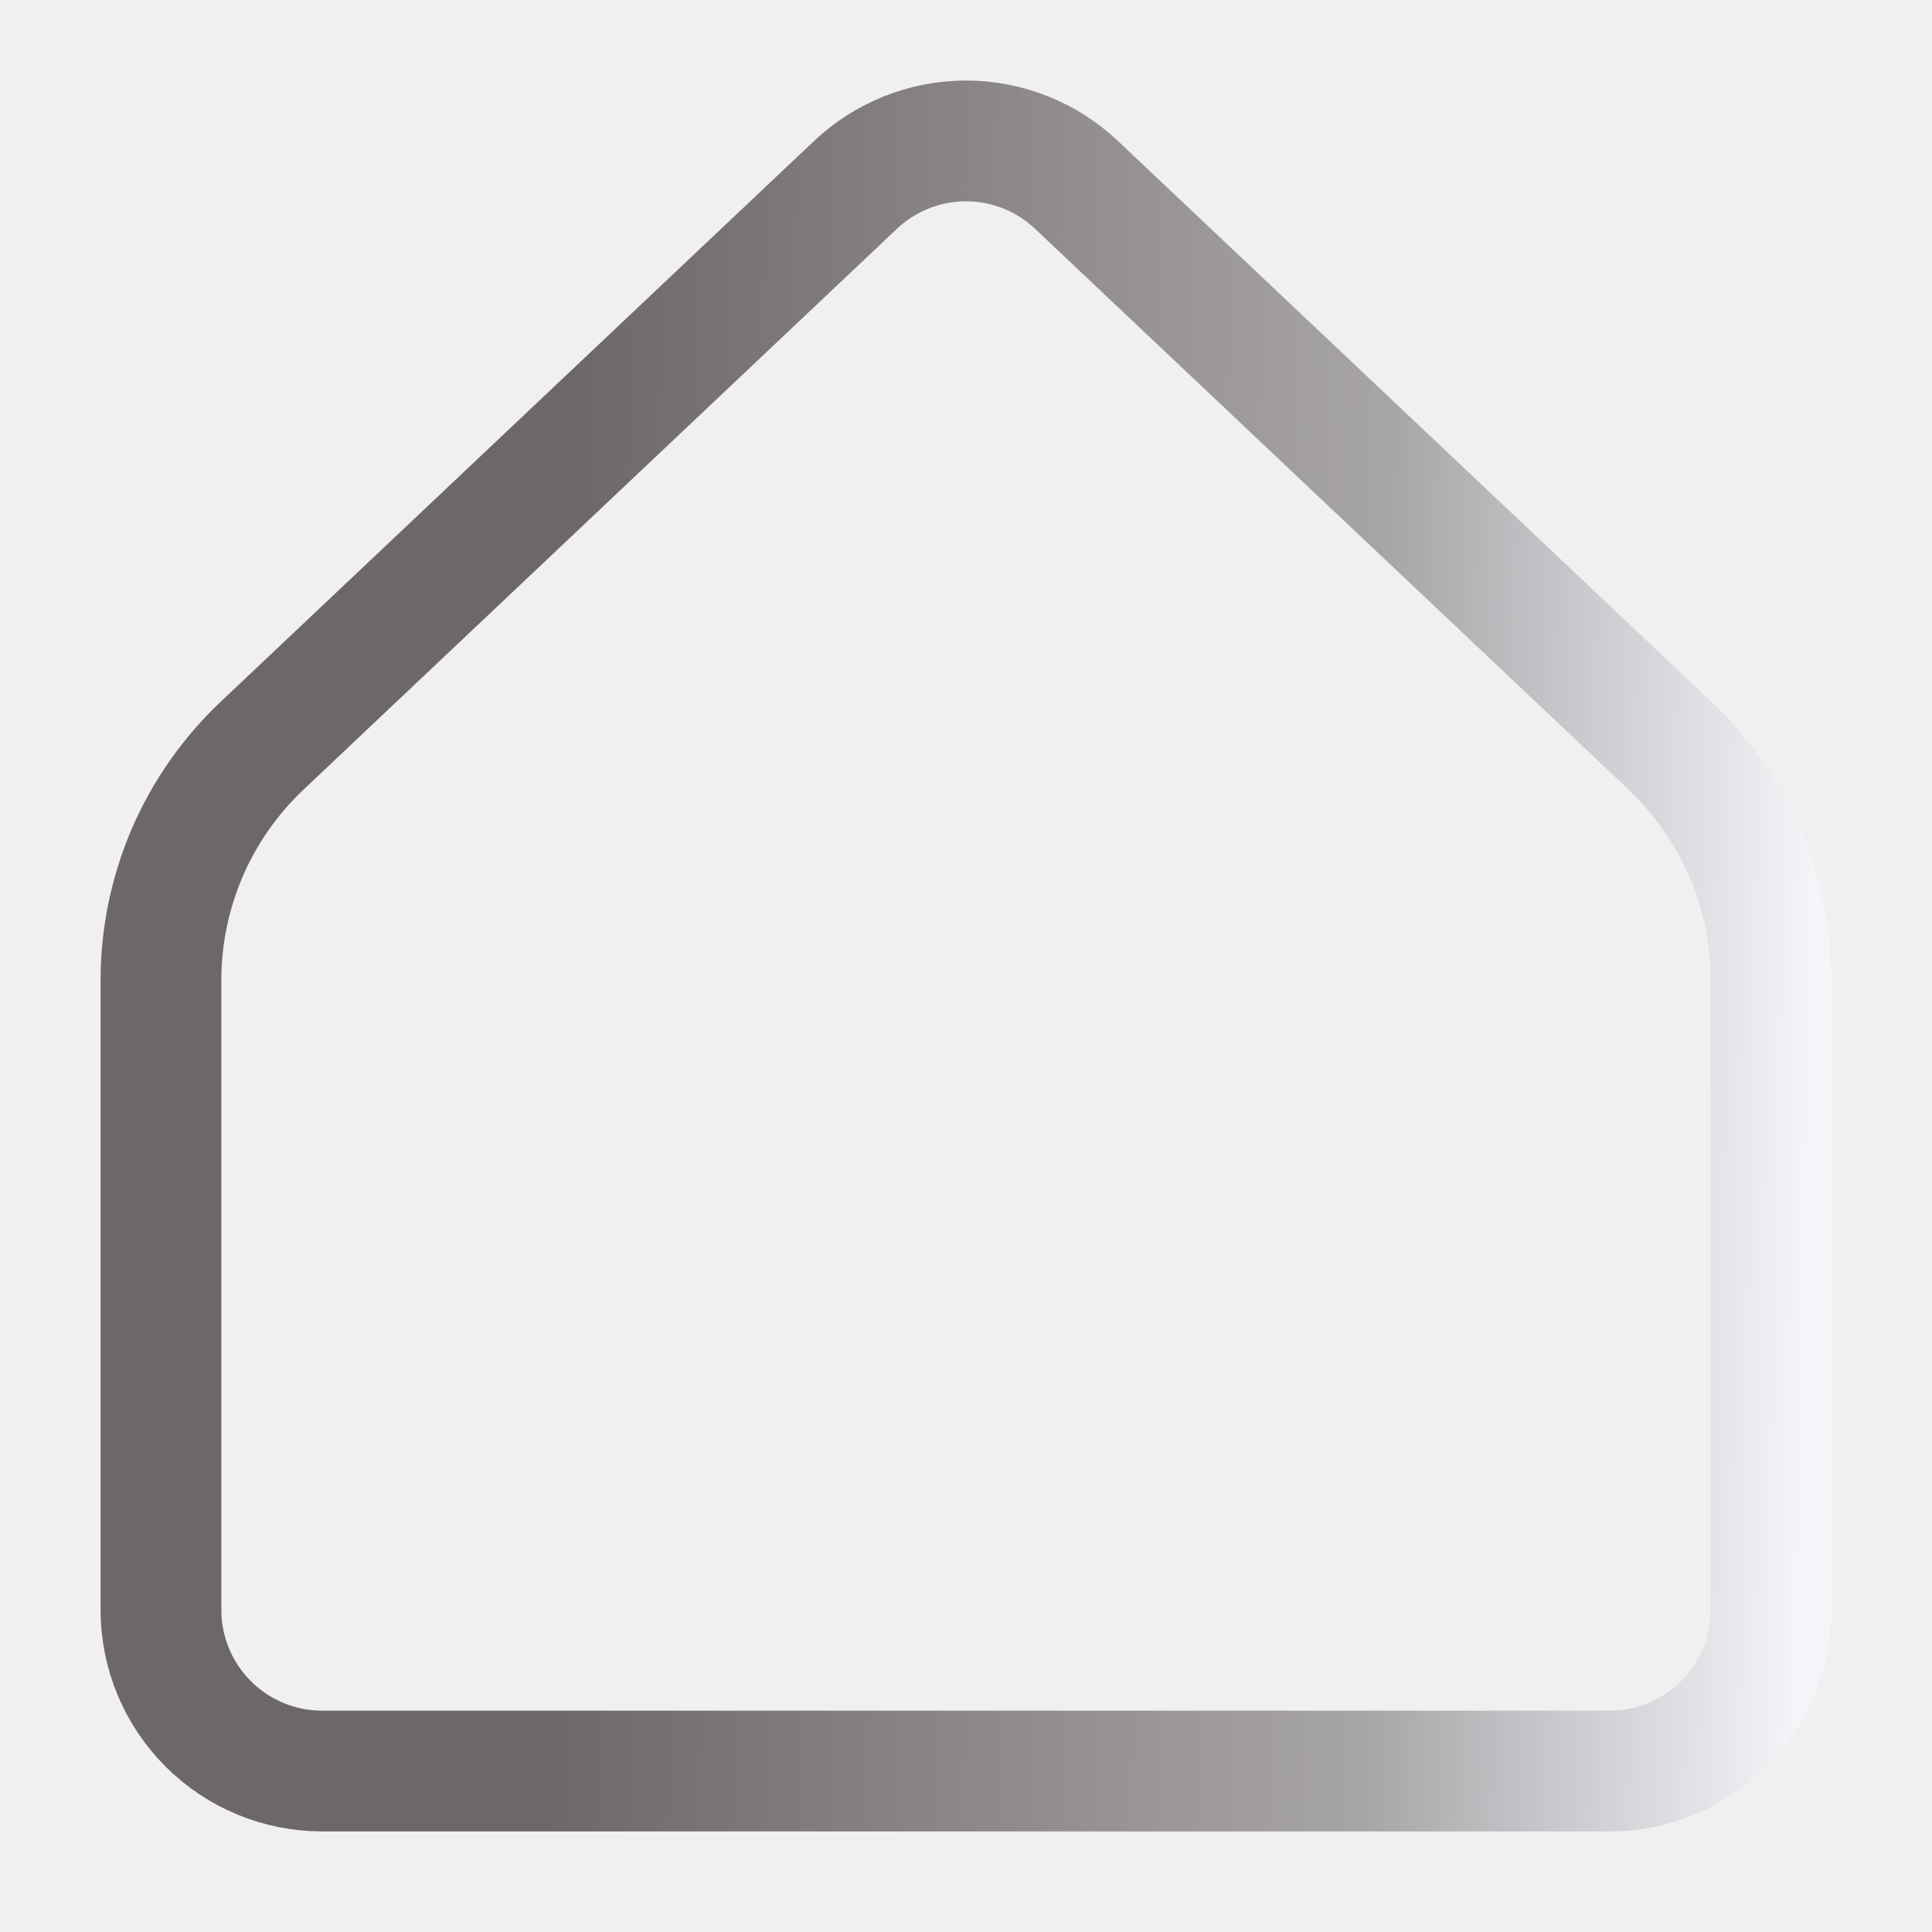
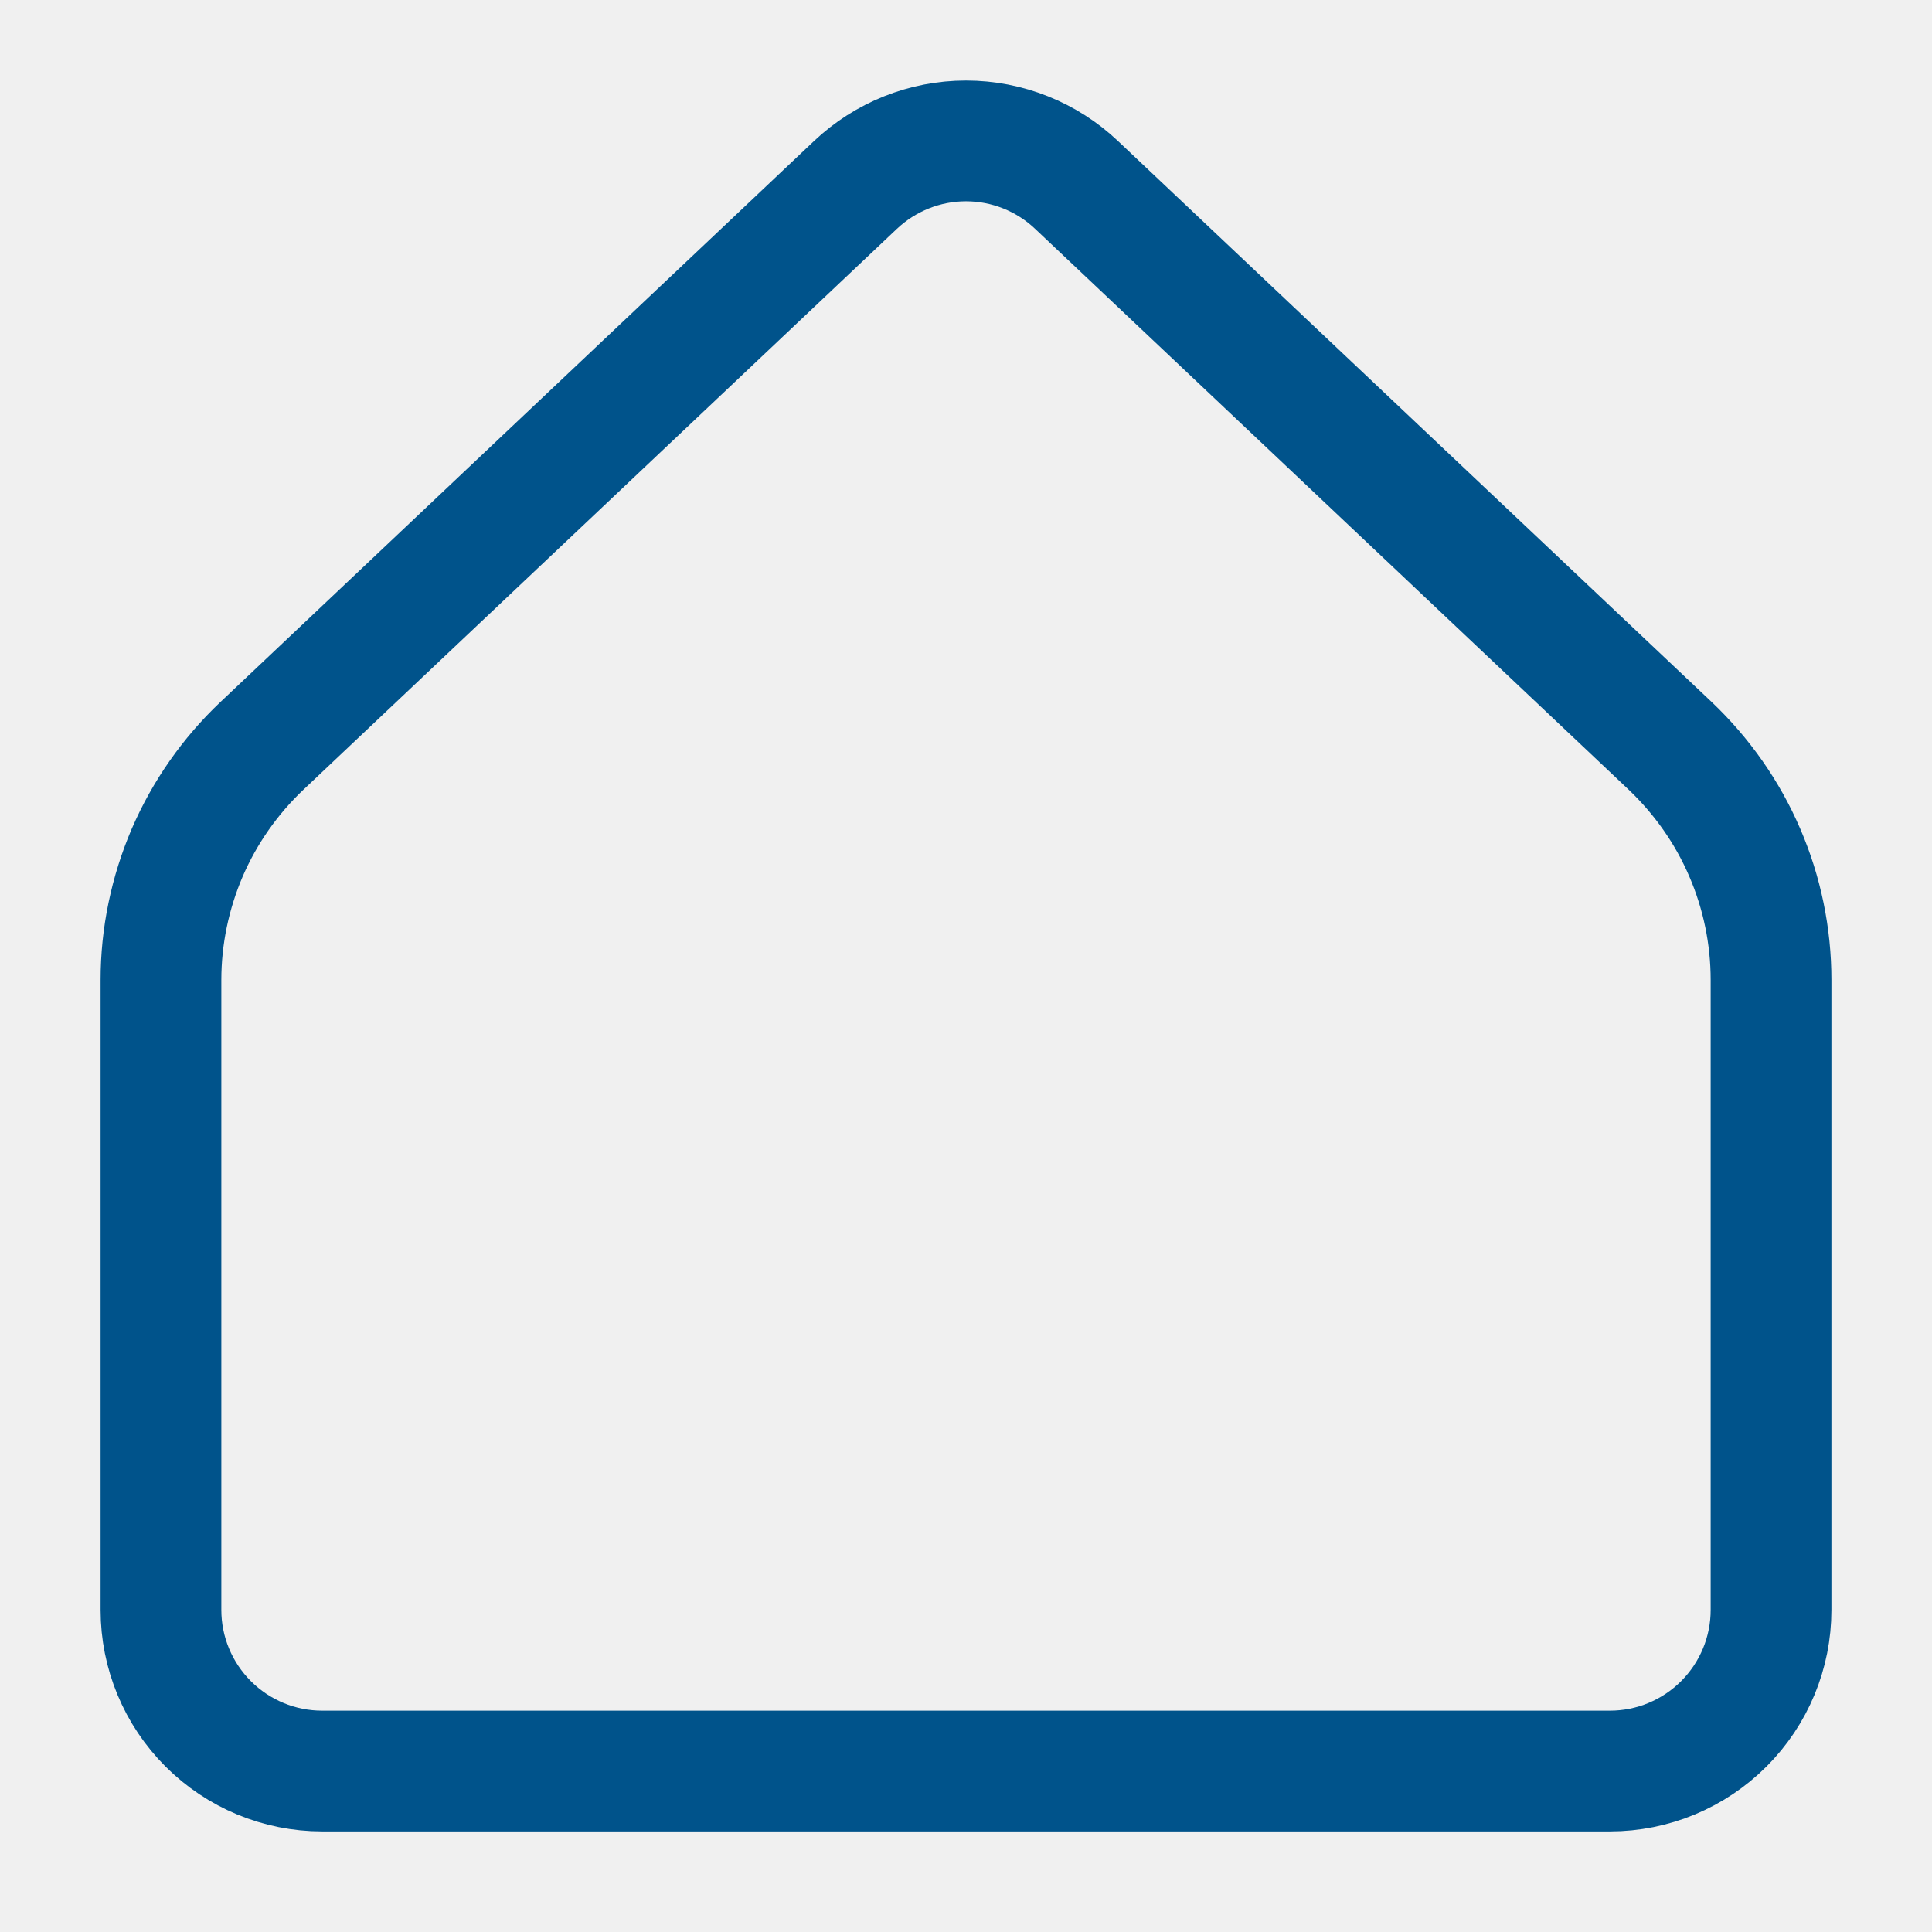
<svg xmlns="http://www.w3.org/2000/svg" width="16" height="16" viewBox="0 0 16 16" fill="none">
  <g clip-path="url(#clip0_504_3324)">
-     <path d="M14.667 13.333V8.116C14.667 7.753 14.593 7.394 14.449 7.06C14.306 6.727 14.095 6.427 13.832 6.177L8.916 1.532C8.669 1.298 8.341 1.167 8 1.167C7.659 1.167 7.332 1.298 7.084 1.532L2.169 6.177C1.905 6.427 1.695 6.727 1.551 7.06C1.408 7.394 1.333 7.753 1.333 8.116V13.333C1.333 13.687 1.474 14.026 1.724 14.276C1.974 14.526 2.313 14.667 2.667 14.667H13.334C13.687 14.667 14.026 14.526 14.276 14.276C14.526 14.026 14.667 13.687 14.667 13.333Z" stroke="url(#paint0_linear_504_3324)" stroke-linecap="round" stroke-linejoin="round" />
+     <path d="M14.667 13.333V8.116C14.667 7.753 14.593 7.394 14.449 7.06C14.306 6.727 14.095 6.427 13.832 6.177L8.916 1.532C8.669 1.298 8.341 1.167 8 1.167C7.659 1.167 7.332 1.298 7.084 1.532L2.169 6.177C1.905 6.427 1.695 6.727 1.551 7.06C1.408 7.394 1.333 7.753 1.333 8.116V13.333C1.333 13.687 1.474 14.026 1.724 14.276C1.974 14.526 2.313 14.667 2.667 14.667H13.334C13.687 14.667 14.026 14.526 14.276 14.276C14.526 14.026 14.667 13.687 14.667 13.333Z" stroke="#00538b" stroke-linecap="round" stroke-linejoin="round" />
  </g>
  <defs>
    <linearGradient id="paint0_linear_504_3324" x1="-1.937" y1="0.007" x2="15.145" y2="0.336" gradientUnits="userSpaceOnUse">
      <stop offset="0.394" stop-color="#6E676A" />
      <stop offset="0.792" stop-color="#A8A5A8" />
      <stop offset="1" stop-color="#F4F4F9" />
    </linearGradient>
    <clipPath id="clip0_504_3324">
      <rect width="16" height="16" fill="white" />
    </clipPath>
  </defs>
</svg>
